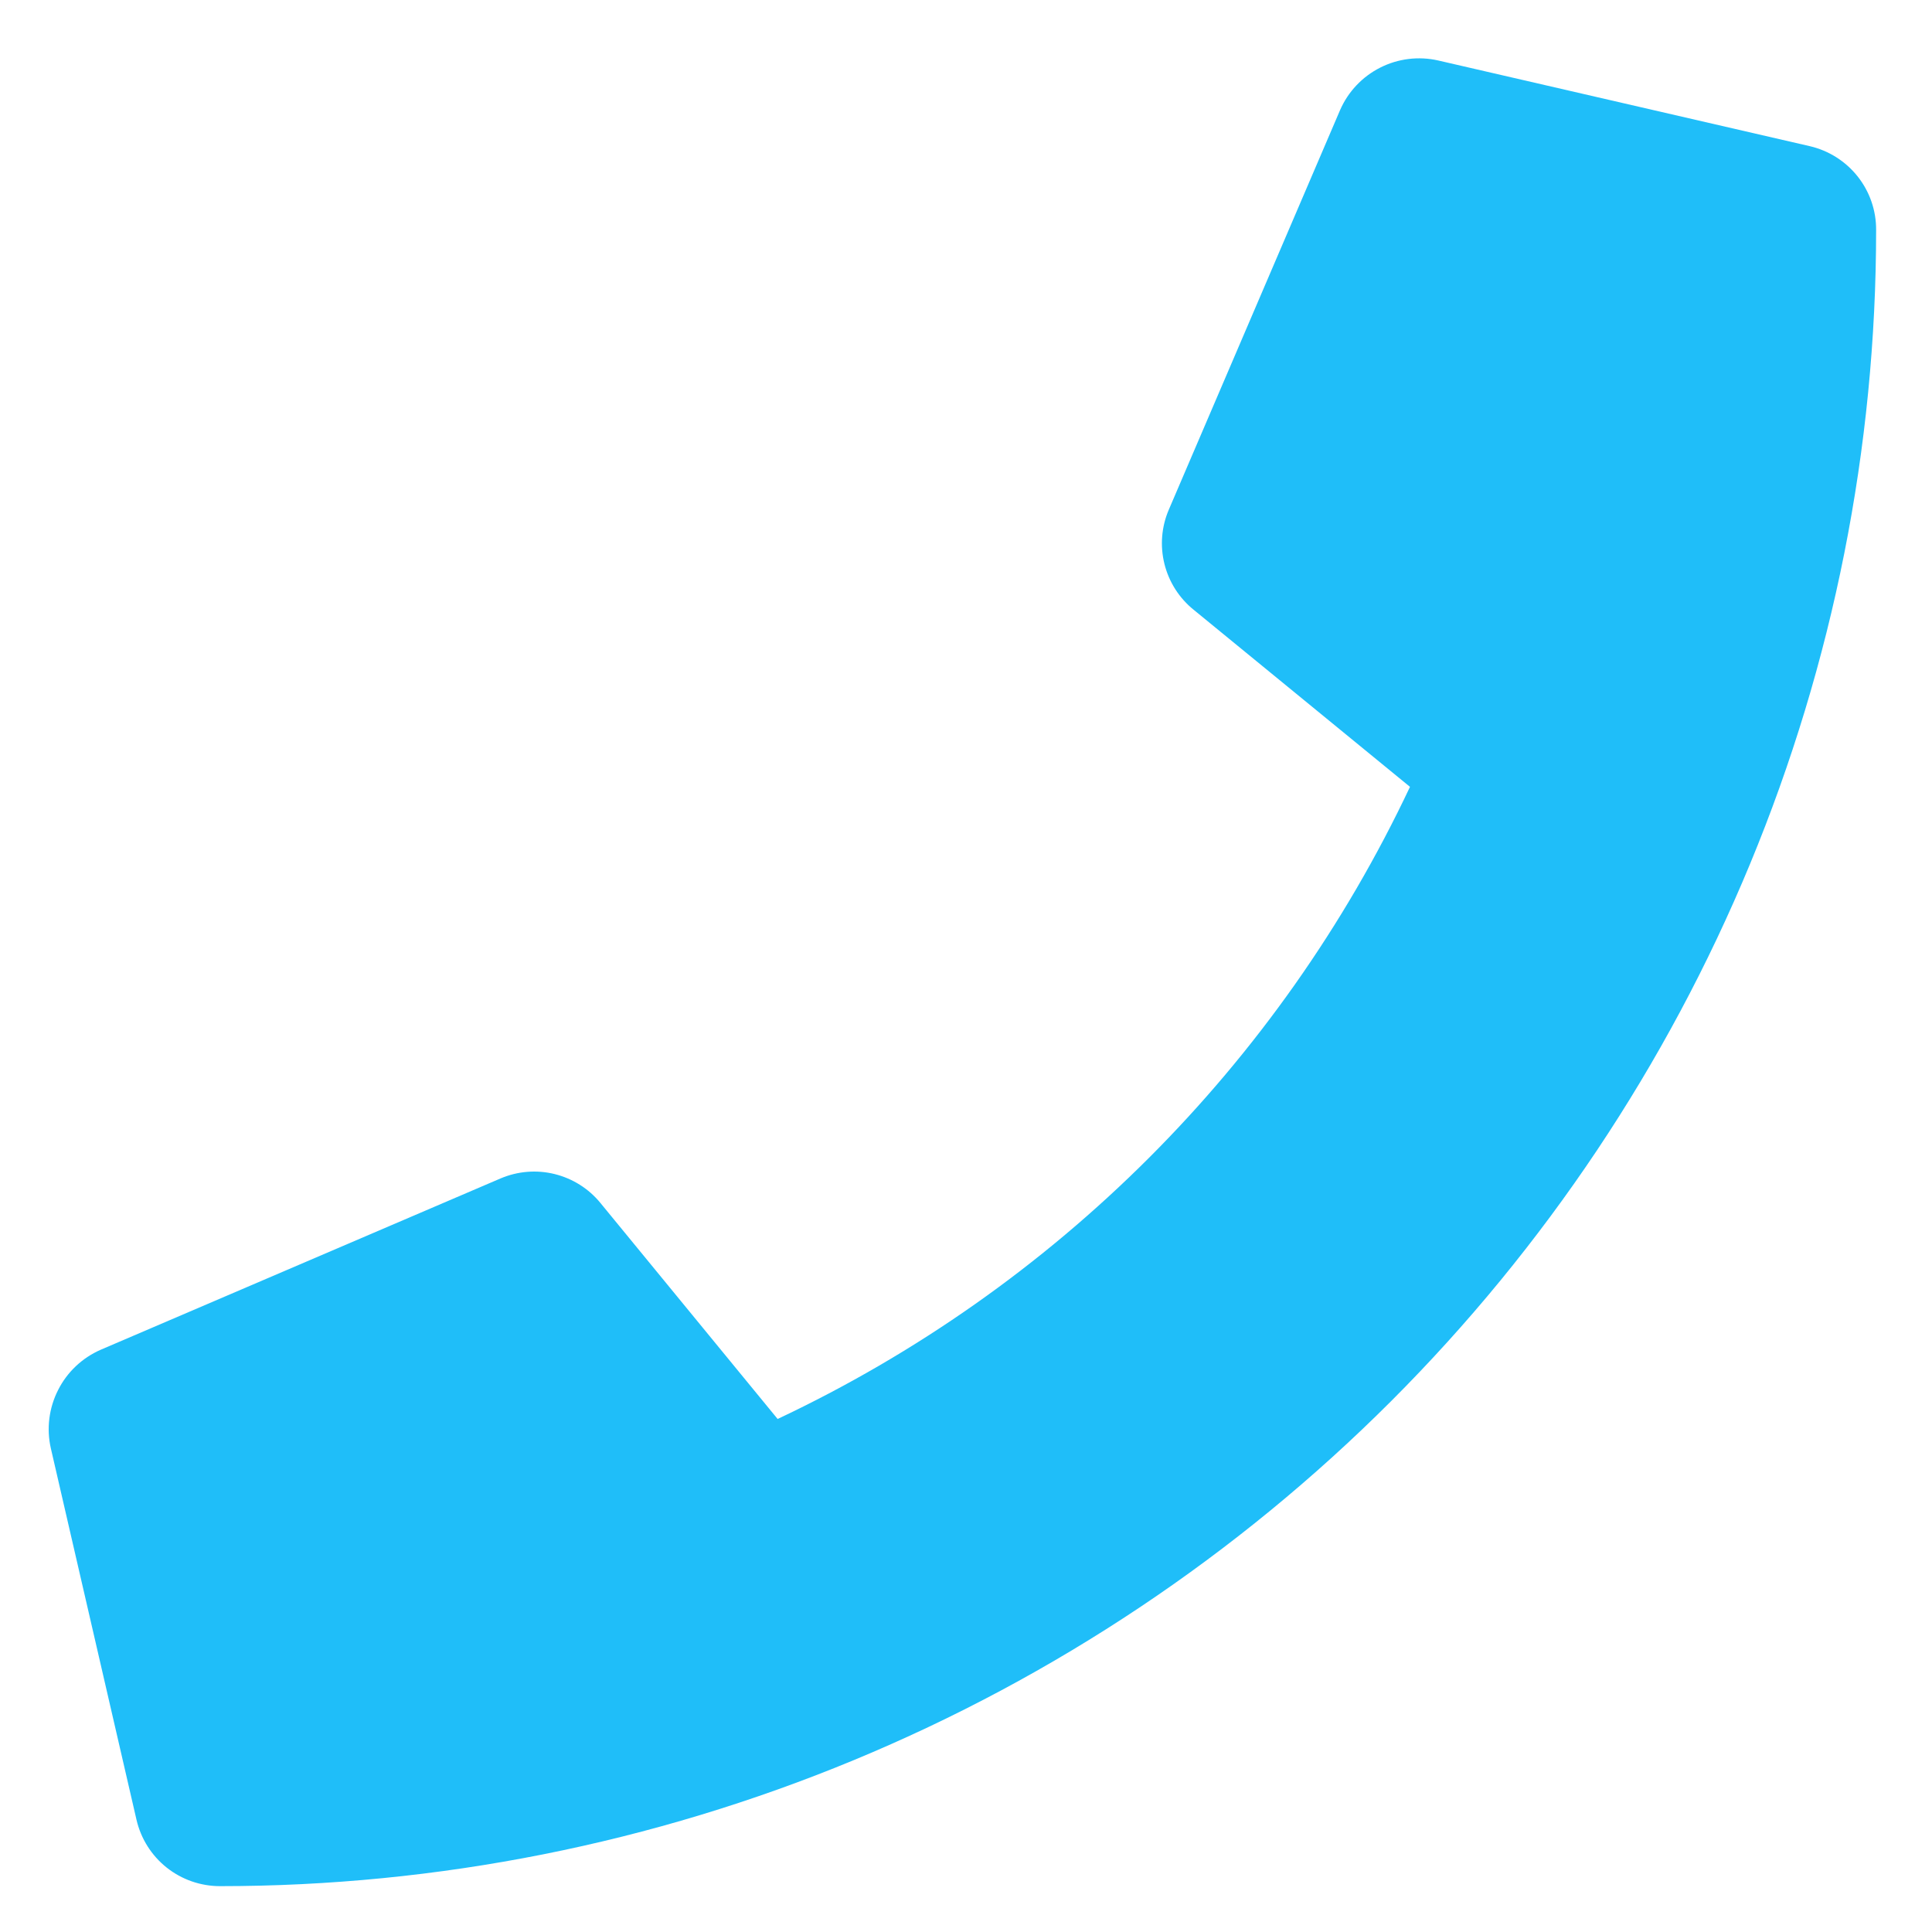
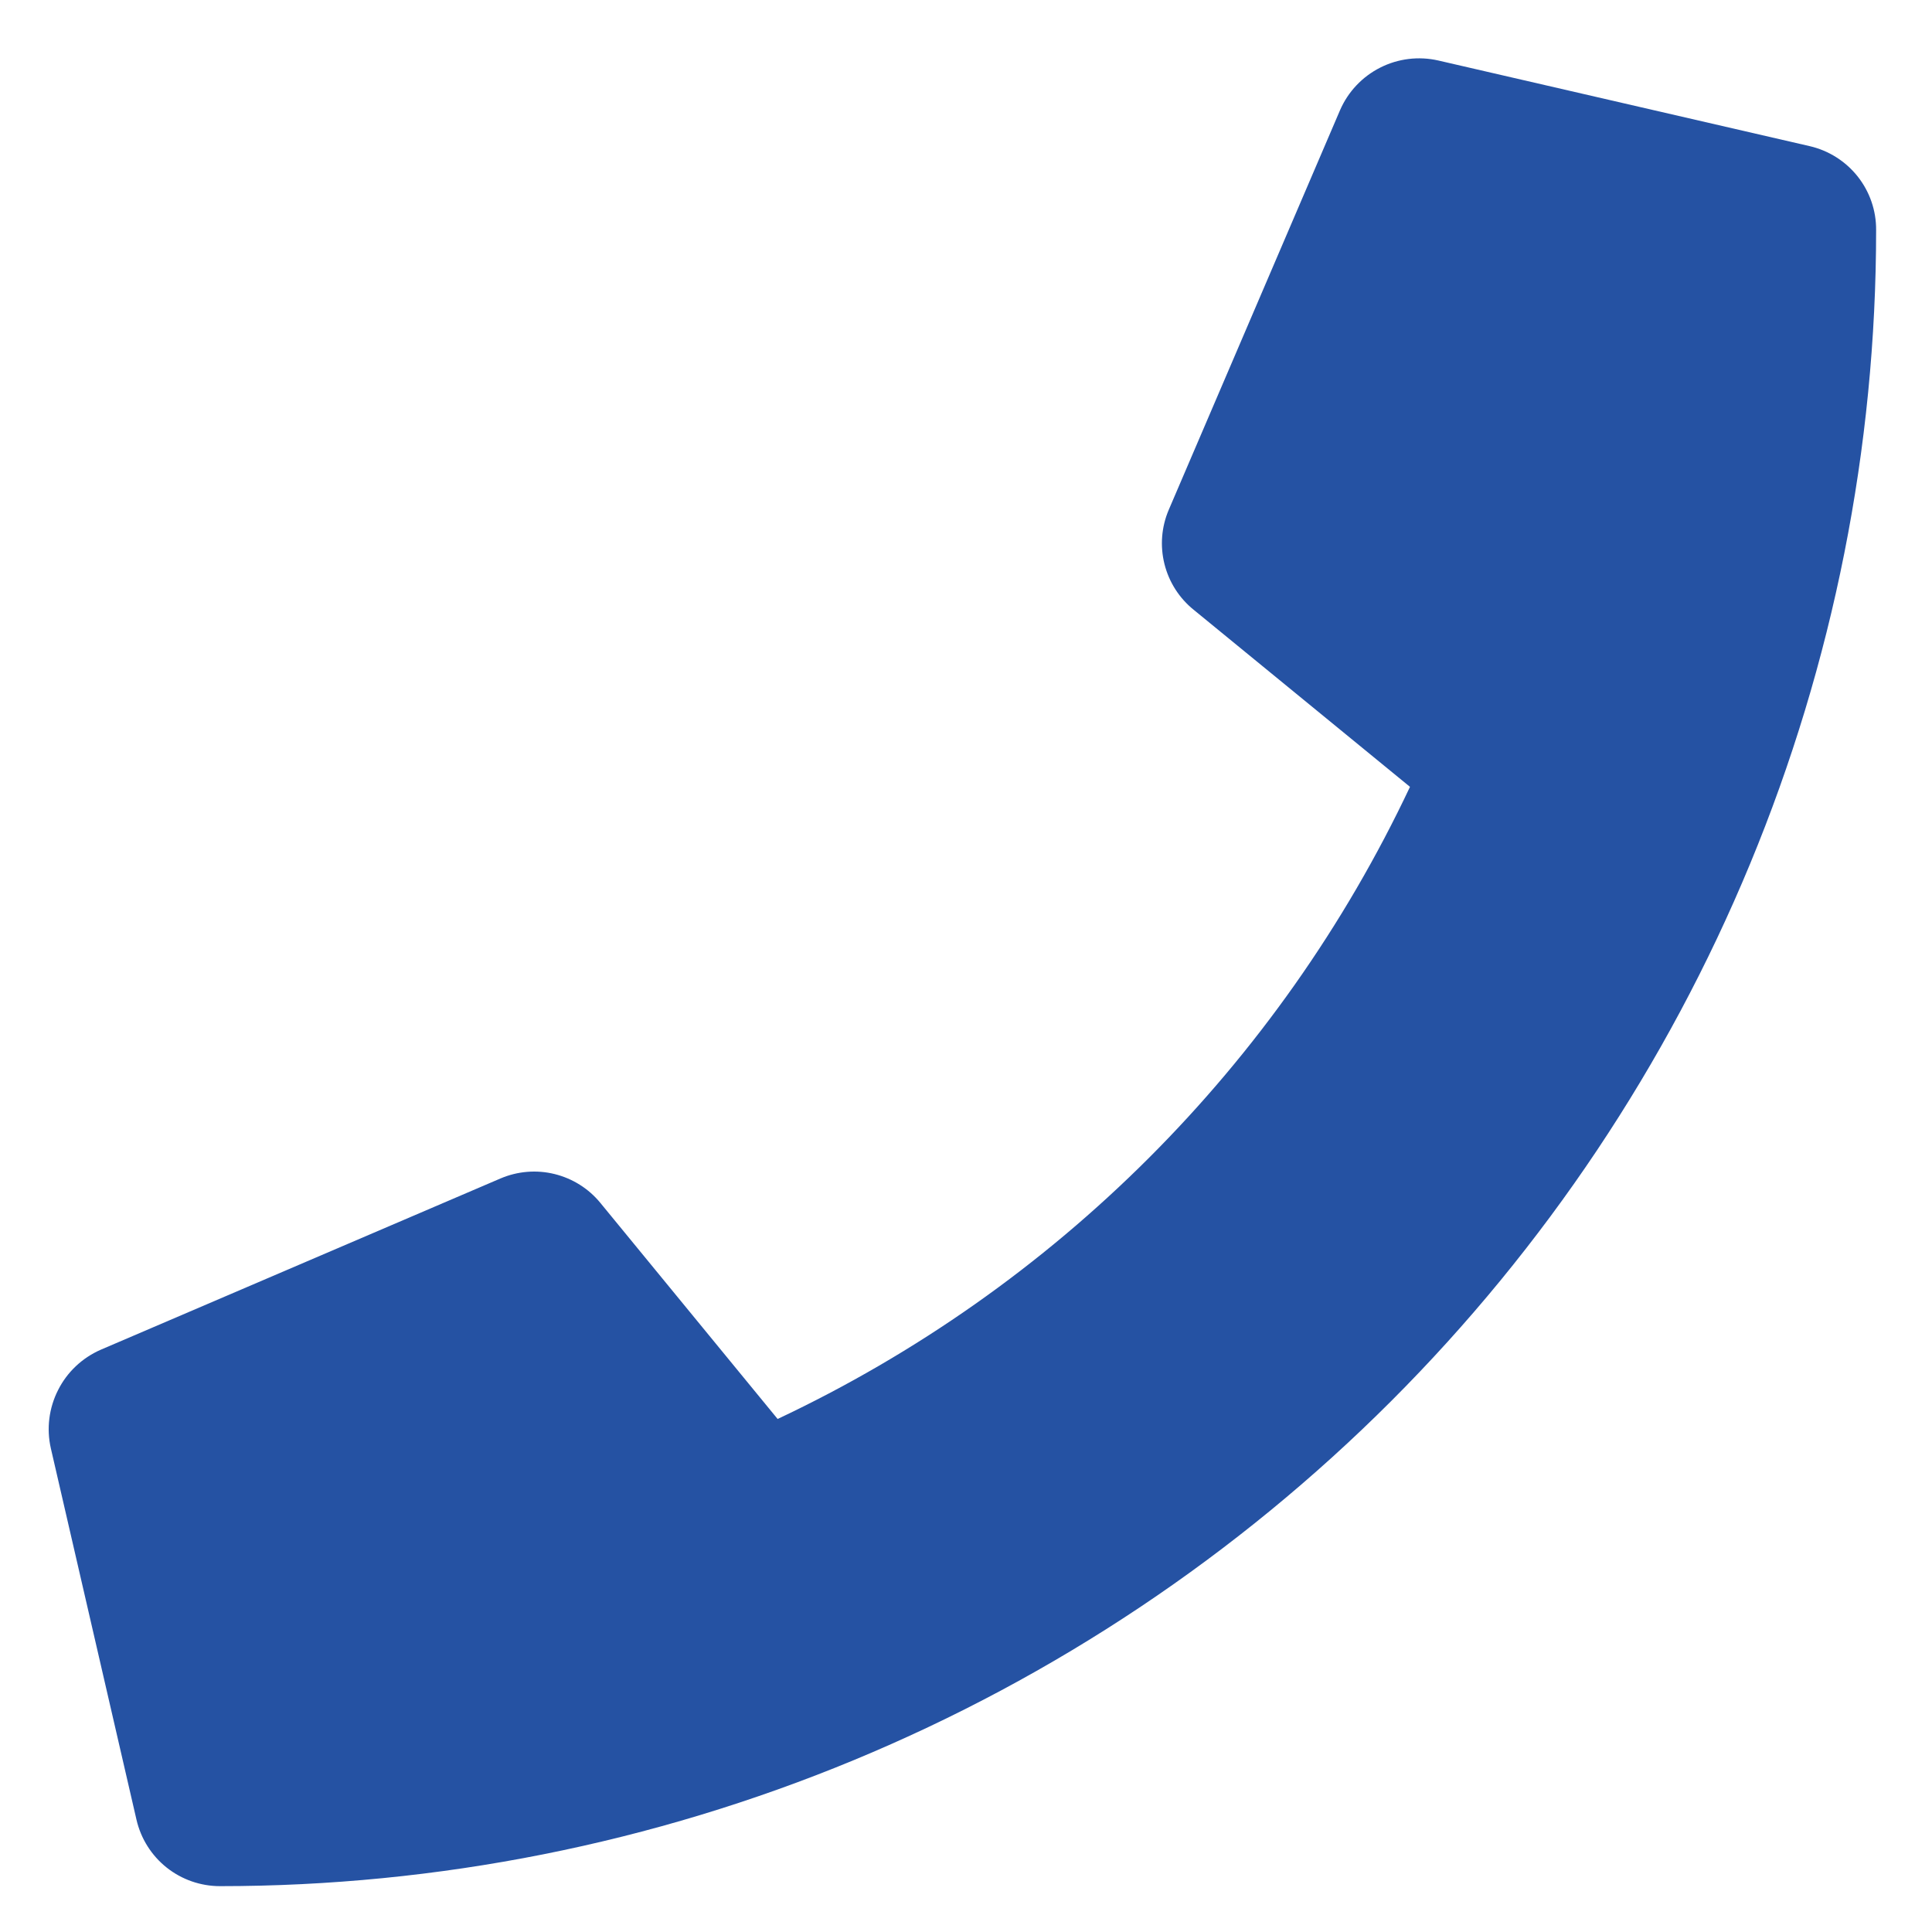
<svg xmlns="http://www.w3.org/2000/svg" width="26" height="26" viewBox="0 0 26 26" fill="none">
-   <path d="M24.355 1.967L19.355 0.814C19.091 0.754 18.815 0.788 18.574 0.91C18.333 1.032 18.142 1.234 18.034 1.482L15.728 6.862C15.63 7.092 15.61 7.348 15.671 7.591C15.732 7.834 15.87 8.05 16.065 8.207L18.975 10.589C17.212 14.327 14.203 17.334 10.465 19.096L8.081 16.19C7.923 15.996 7.706 15.86 7.464 15.8C7.221 15.74 6.966 15.761 6.736 15.859L1.356 18.164C1.107 18.273 0.904 18.464 0.782 18.706C0.659 18.948 0.624 19.225 0.684 19.49L1.837 24.49C1.896 24.744 2.039 24.971 2.243 25.133C2.447 25.295 2.7 25.383 2.961 25.383C5.888 25.383 8.786 24.807 11.49 23.687C14.194 22.567 16.651 20.926 18.721 18.856C20.791 16.786 22.432 14.329 23.552 11.625C24.672 8.921 25.248 6.023 25.248 3.096C25.25 2.834 25.162 2.58 25 2.375C24.837 2.17 24.61 2.026 24.355 1.967Z" fill="#1FBEF9" />
+   <path d="M24.355 1.967L19.355 0.814C19.091 0.754 18.815 0.788 18.574 0.91C18.333 1.032 18.142 1.234 18.034 1.482L15.728 6.862C15.63 7.092 15.61 7.348 15.671 7.591C15.732 7.834 15.87 8.05 16.065 8.207L18.975 10.589C17.212 14.327 14.203 17.334 10.465 19.096L8.081 16.19C7.923 15.996 7.706 15.86 7.464 15.8C7.221 15.74 6.966 15.761 6.736 15.859L1.356 18.164C1.107 18.273 0.904 18.464 0.782 18.706C0.659 18.948 0.624 19.225 0.684 19.49L1.837 24.49C1.896 24.744 2.039 24.971 2.243 25.133C2.447 25.295 2.7 25.383 2.961 25.383C5.888 25.383 8.786 24.807 11.49 23.687C14.194 22.567 16.651 20.926 18.721 18.856C20.791 16.786 22.432 14.329 23.552 11.625C24.672 8.921 25.248 6.023 25.248 3.096C25.25 2.834 25.162 2.58 25 2.375C24.837 2.17 24.61 2.026 24.355 1.967Z" fill="#2552a3" />
</svg>
